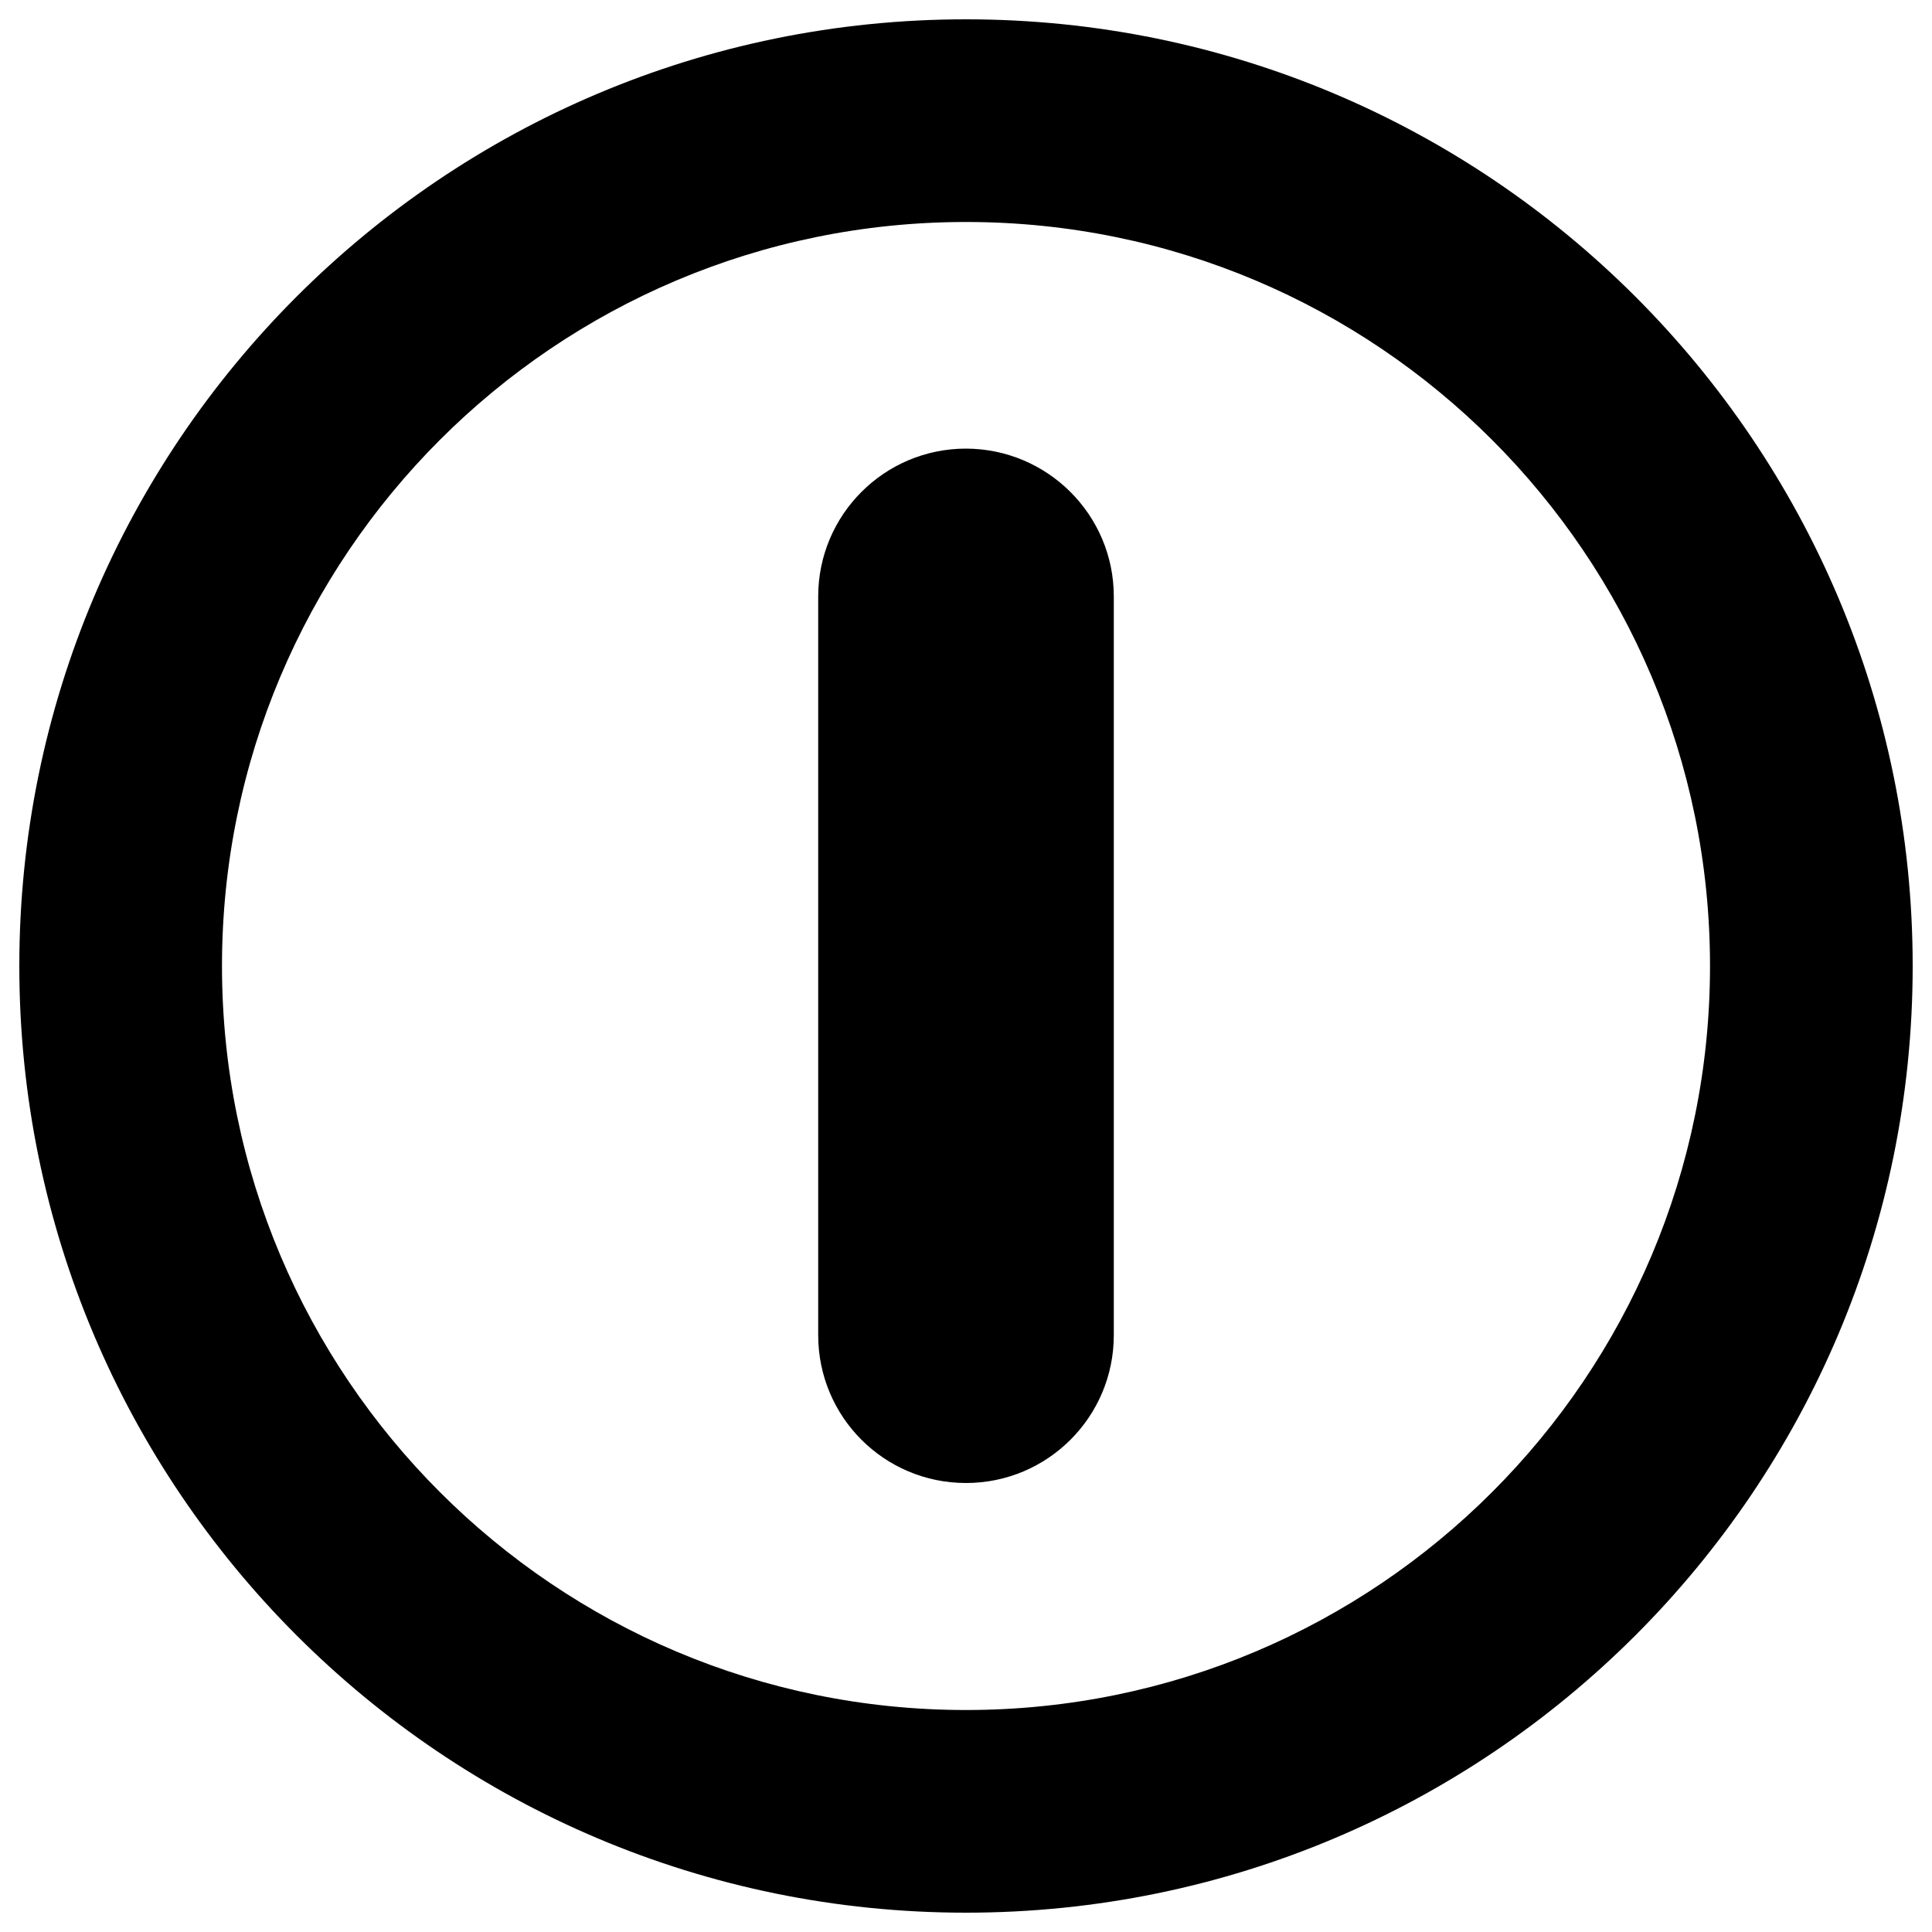
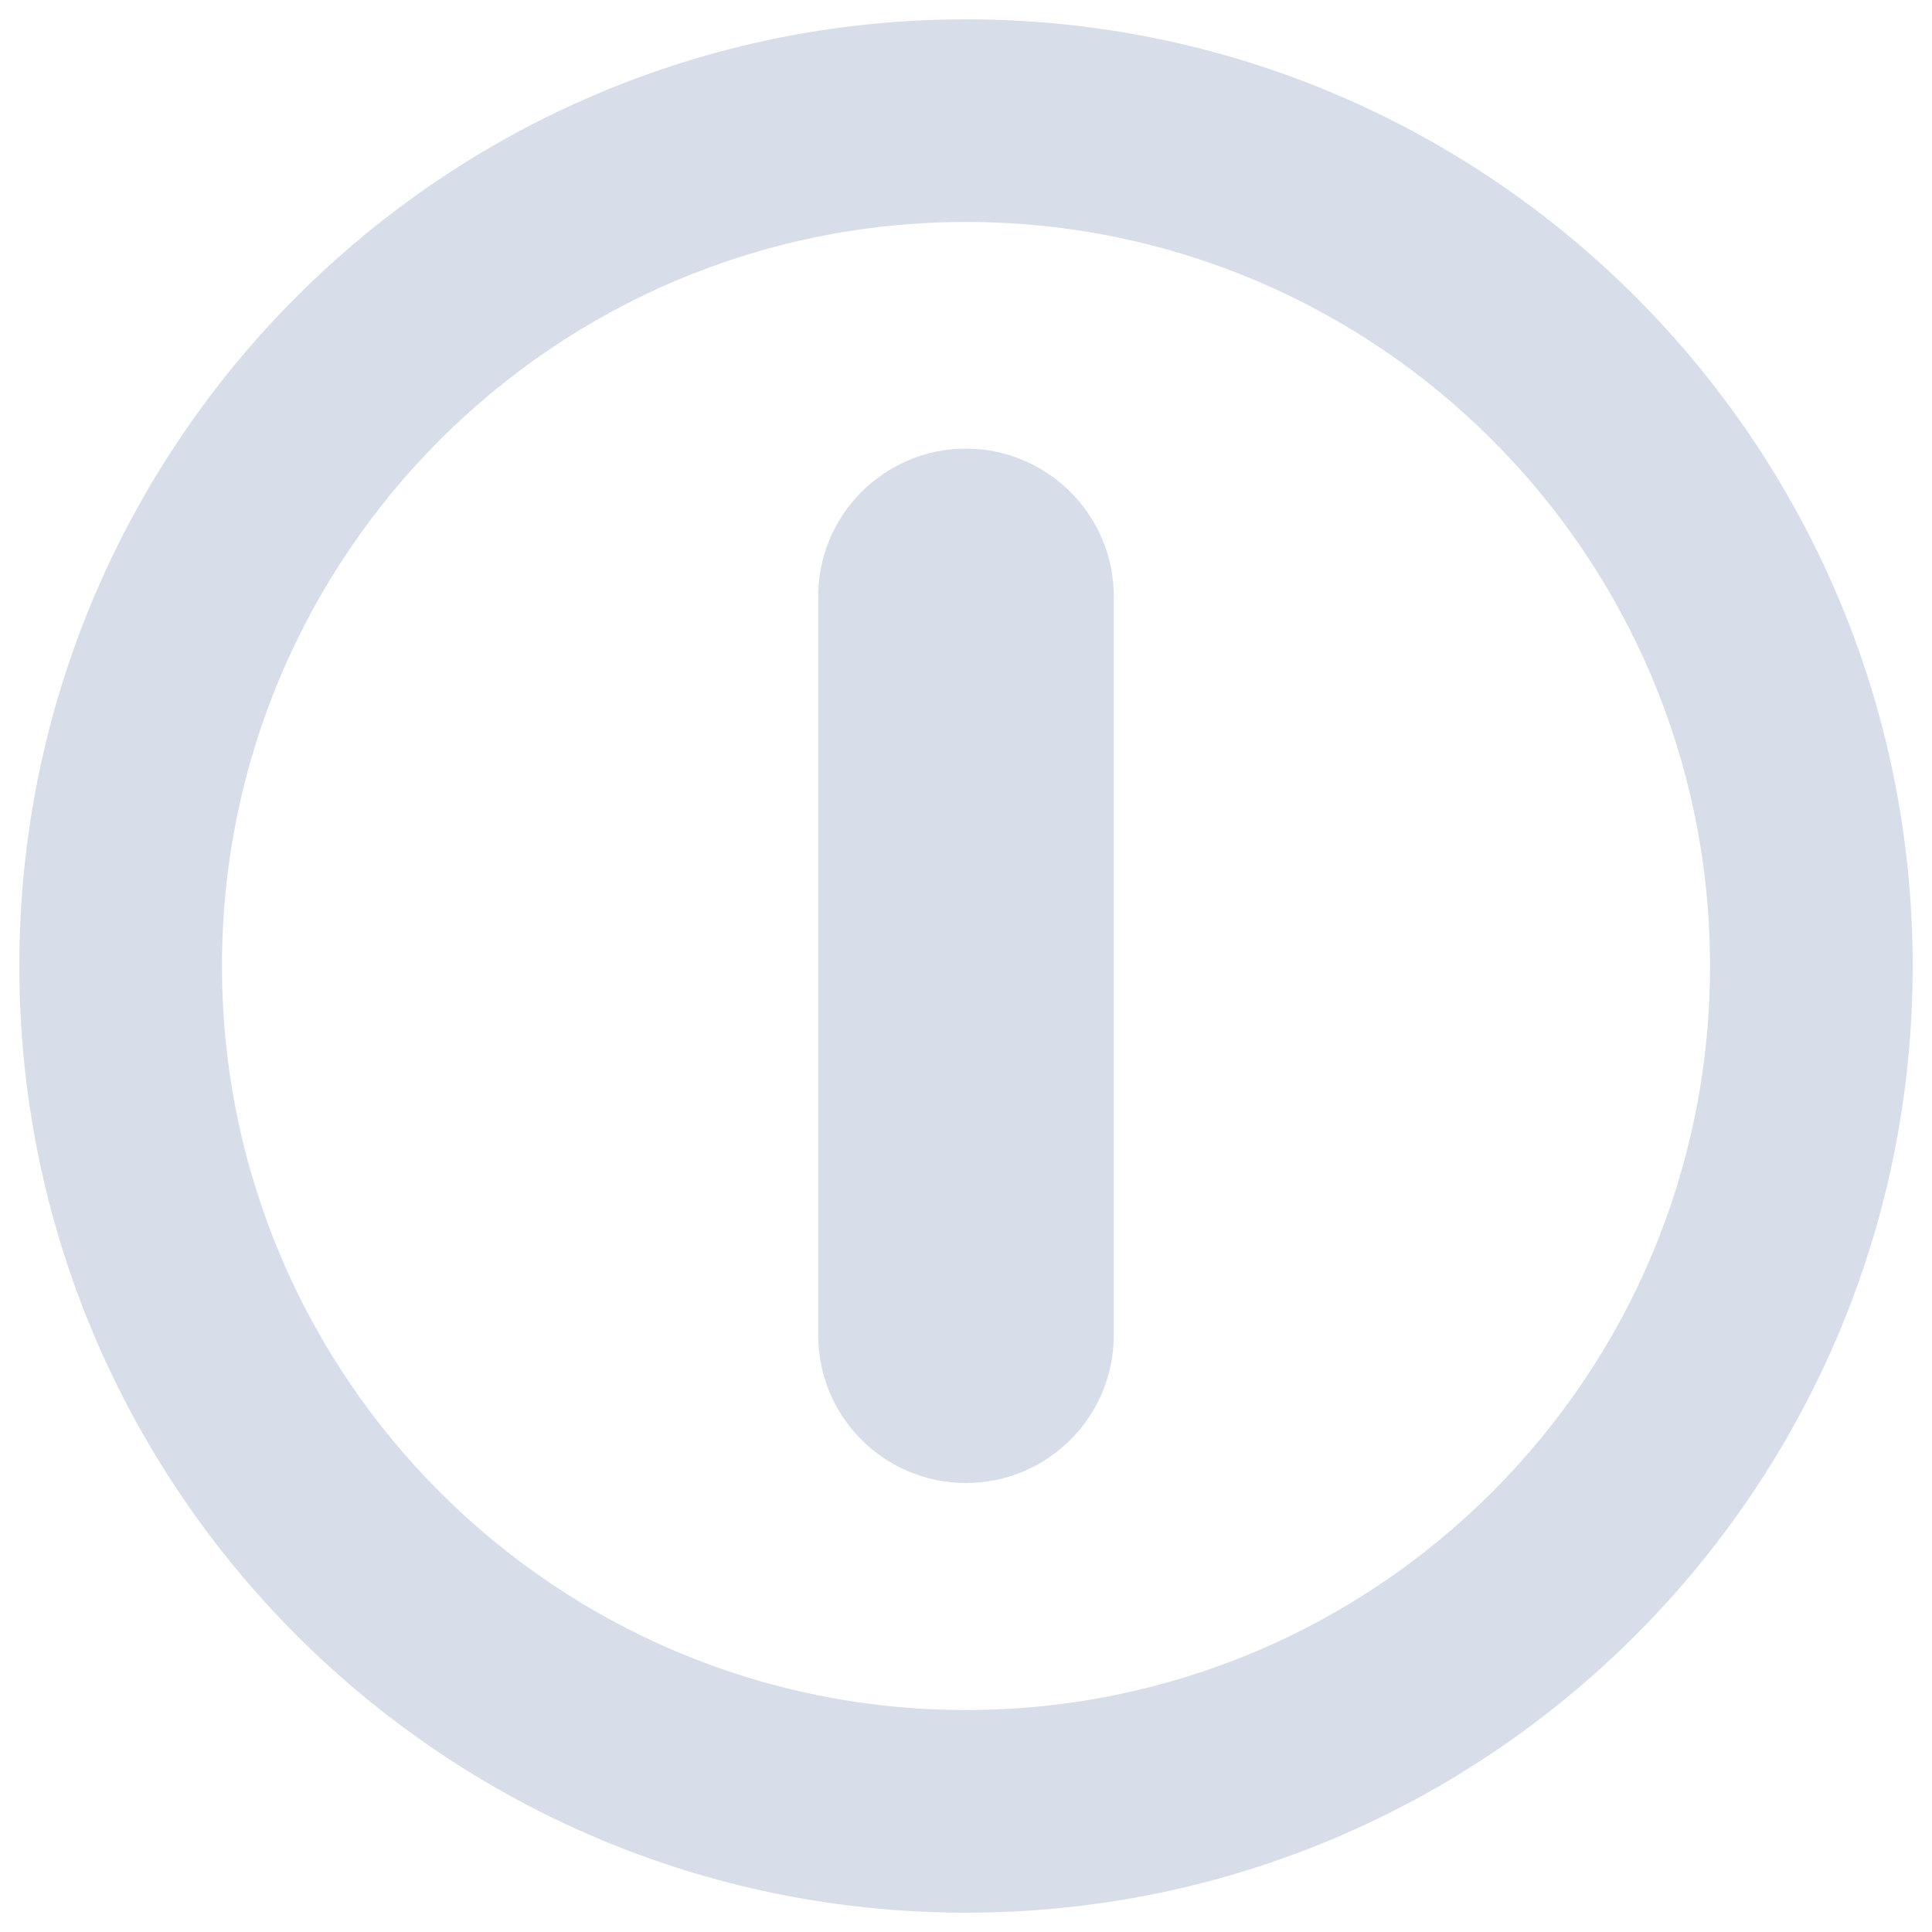
<svg xmlns="http://www.w3.org/2000/svg" version="1.1" x="0px" y="0px" viewBox="0 0 1000 1000" enable-background="new 0 0 1000 1000" xml:space="preserve">
  <g>
    <g>
-       <path d="M500,10C229.4,10,10,229.4,10,500s219.4,490,490,490s490-219.4,490-490S770.6,10,500,10z M500,885.1c-212.7,0-385.1-172.4-385.1-385.1S287.3,114.9,500,114.9S885.1,287.3,885.1,500S712.7,885.1,500,885.1z M576.5,308.7v382.4c0,42.2-34.2,76.5-76.5,76.5c-42.3,0-76.5-34.2-76.5-76.5V308.7c0-42.2,34.2-76.5,76.5-76.5C542.2,232.3,576.5,266.5,576.5,308.7z" />
+       <path fill="#d8dee9" d="M500,10C229.4,10,10,229.4,10,500s219.4,490,490,490s490-219.4,490-490S770.6,10,500,10z M500,885.1c-212.7,0-385.1-172.4-385.1-385.1S287.3,114.9,500,114.9S885.1,287.3,885.1,500S712.7,885.1,500,885.1z M576.5,308.7v382.4c0,42.2-34.2,76.5-76.5,76.5c-42.3,0-76.5-34.2-76.5-76.5V308.7c0-42.2,34.2-76.5,76.5-76.5C542.2,232.3,576.5,266.5,576.5,308.7z" />
    </g>
    <g />
    <g />
    <g />
    <g />
    <g />
    <g />
    <g />
    <g />
    <g />
    <g />
    <g />
    <g />
    <g />
    <g />
    <g />
  </g>
</svg>
